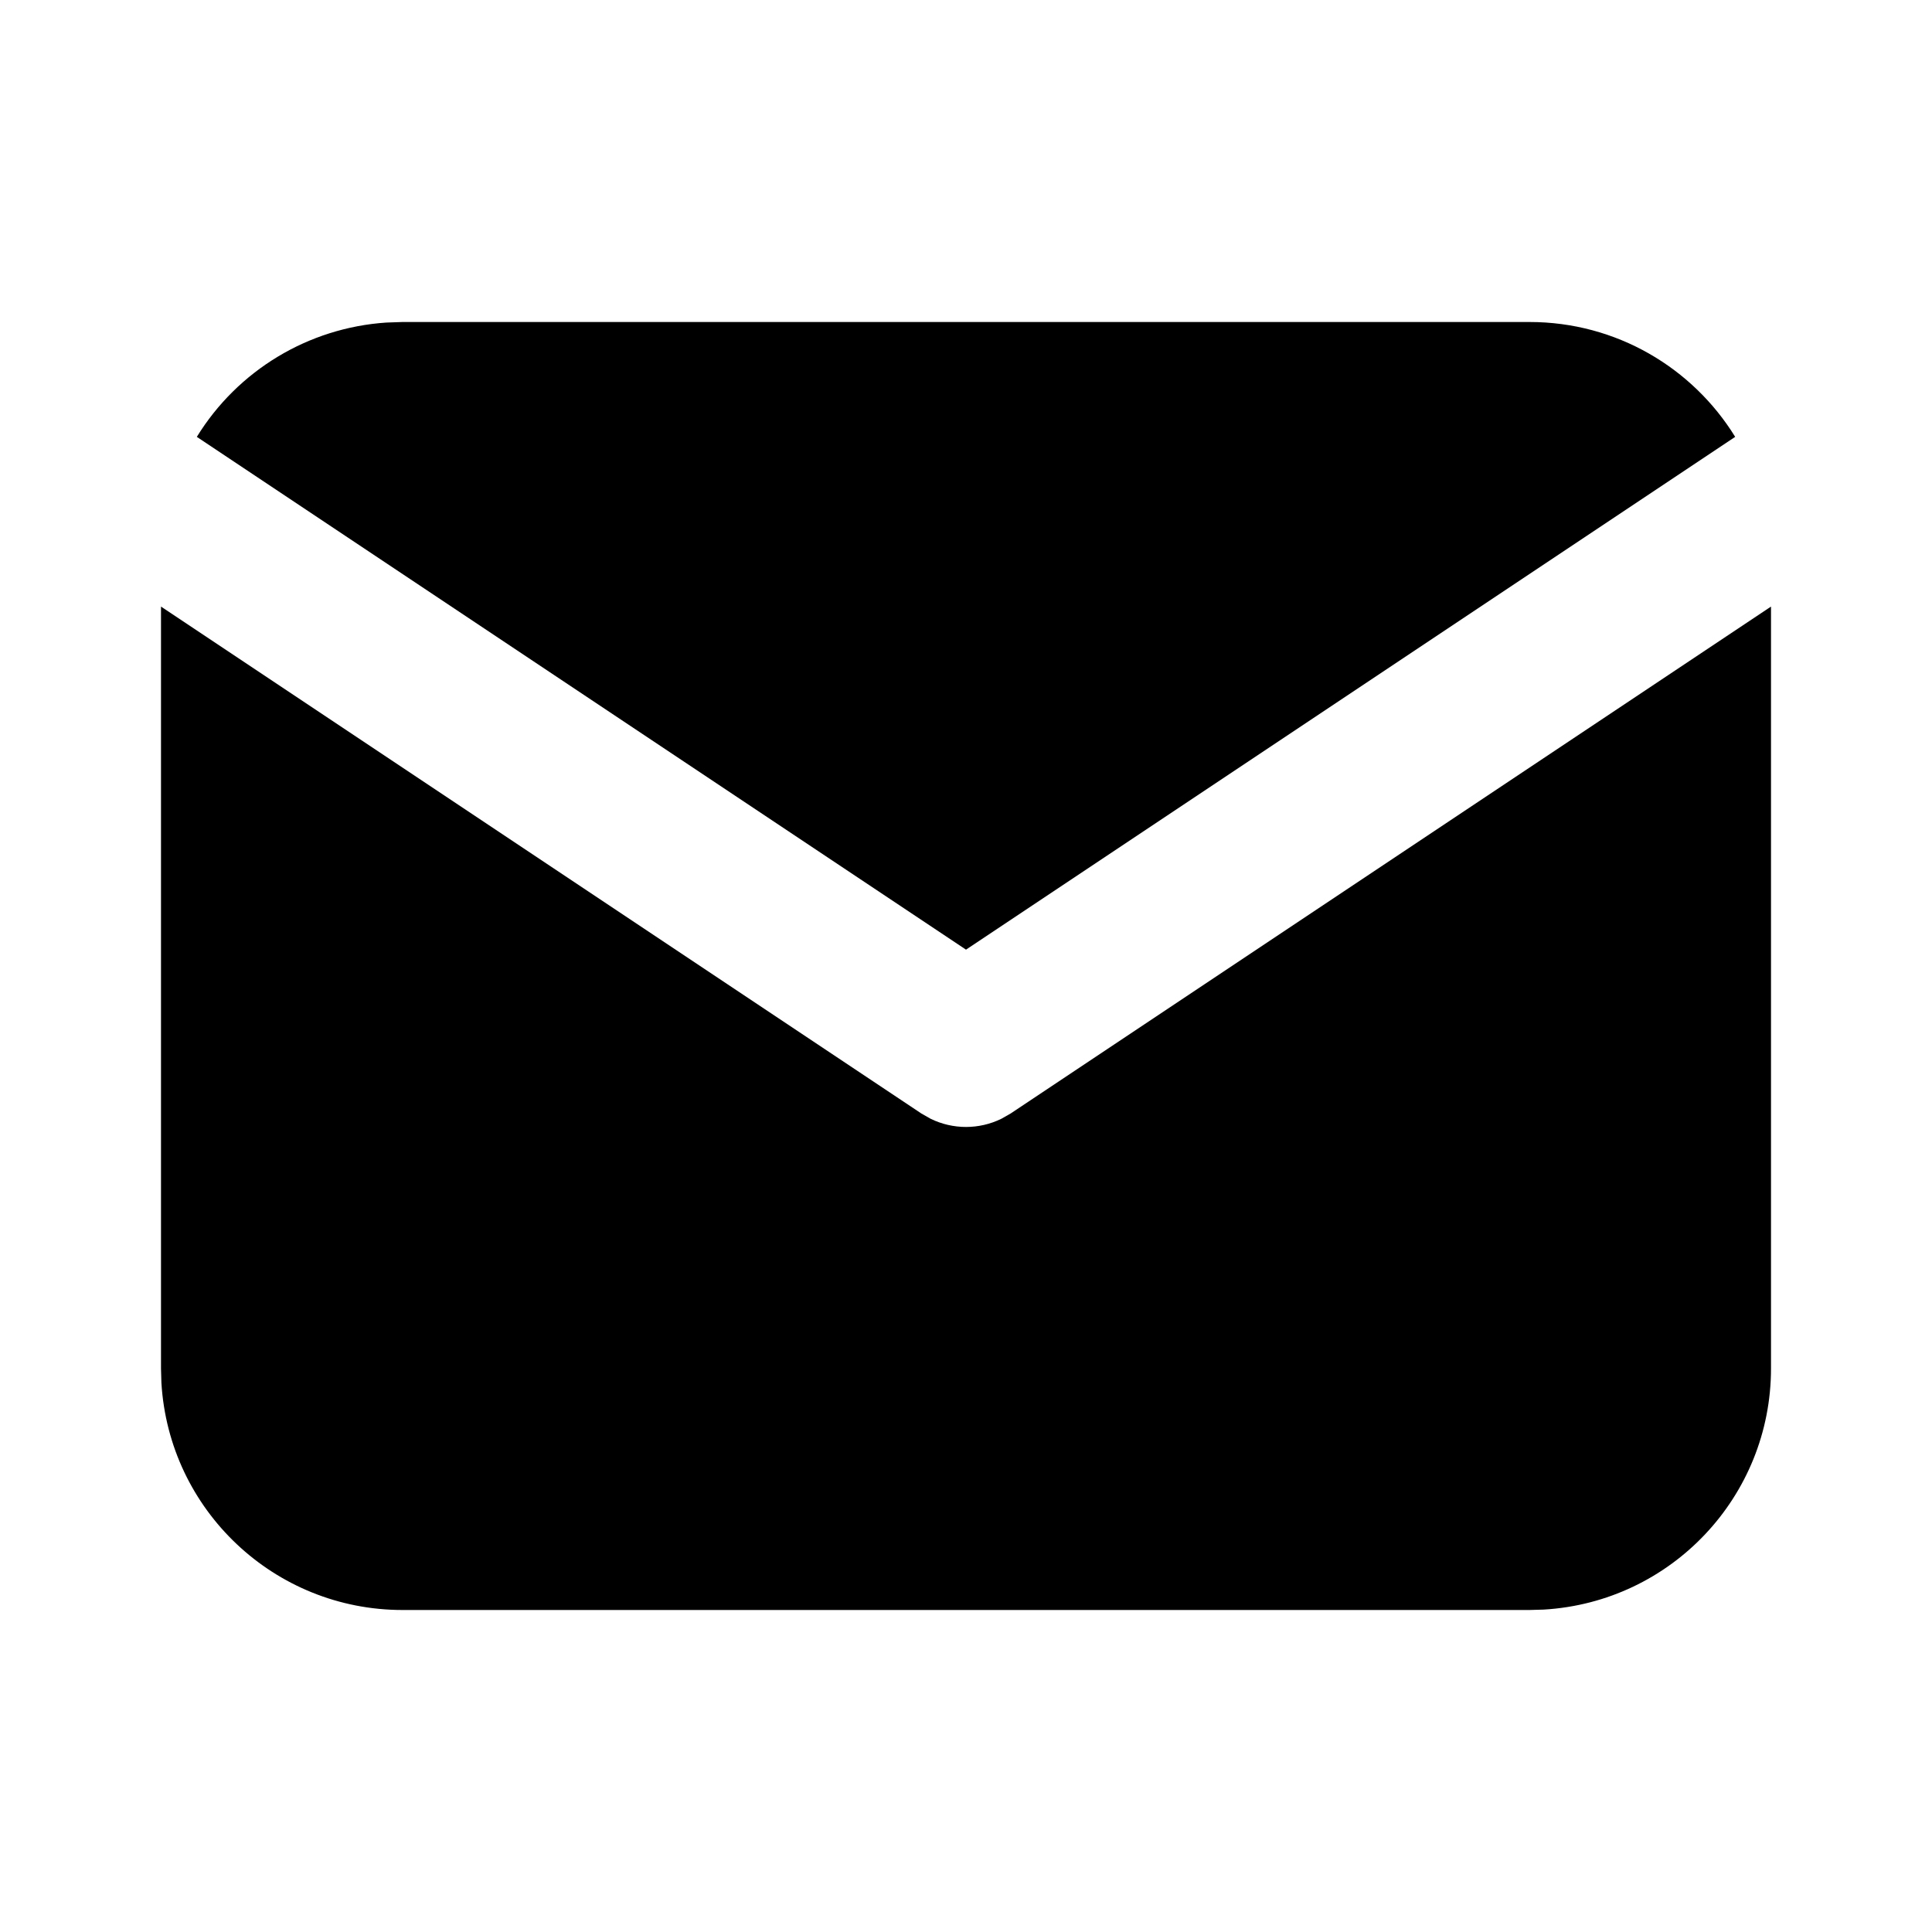
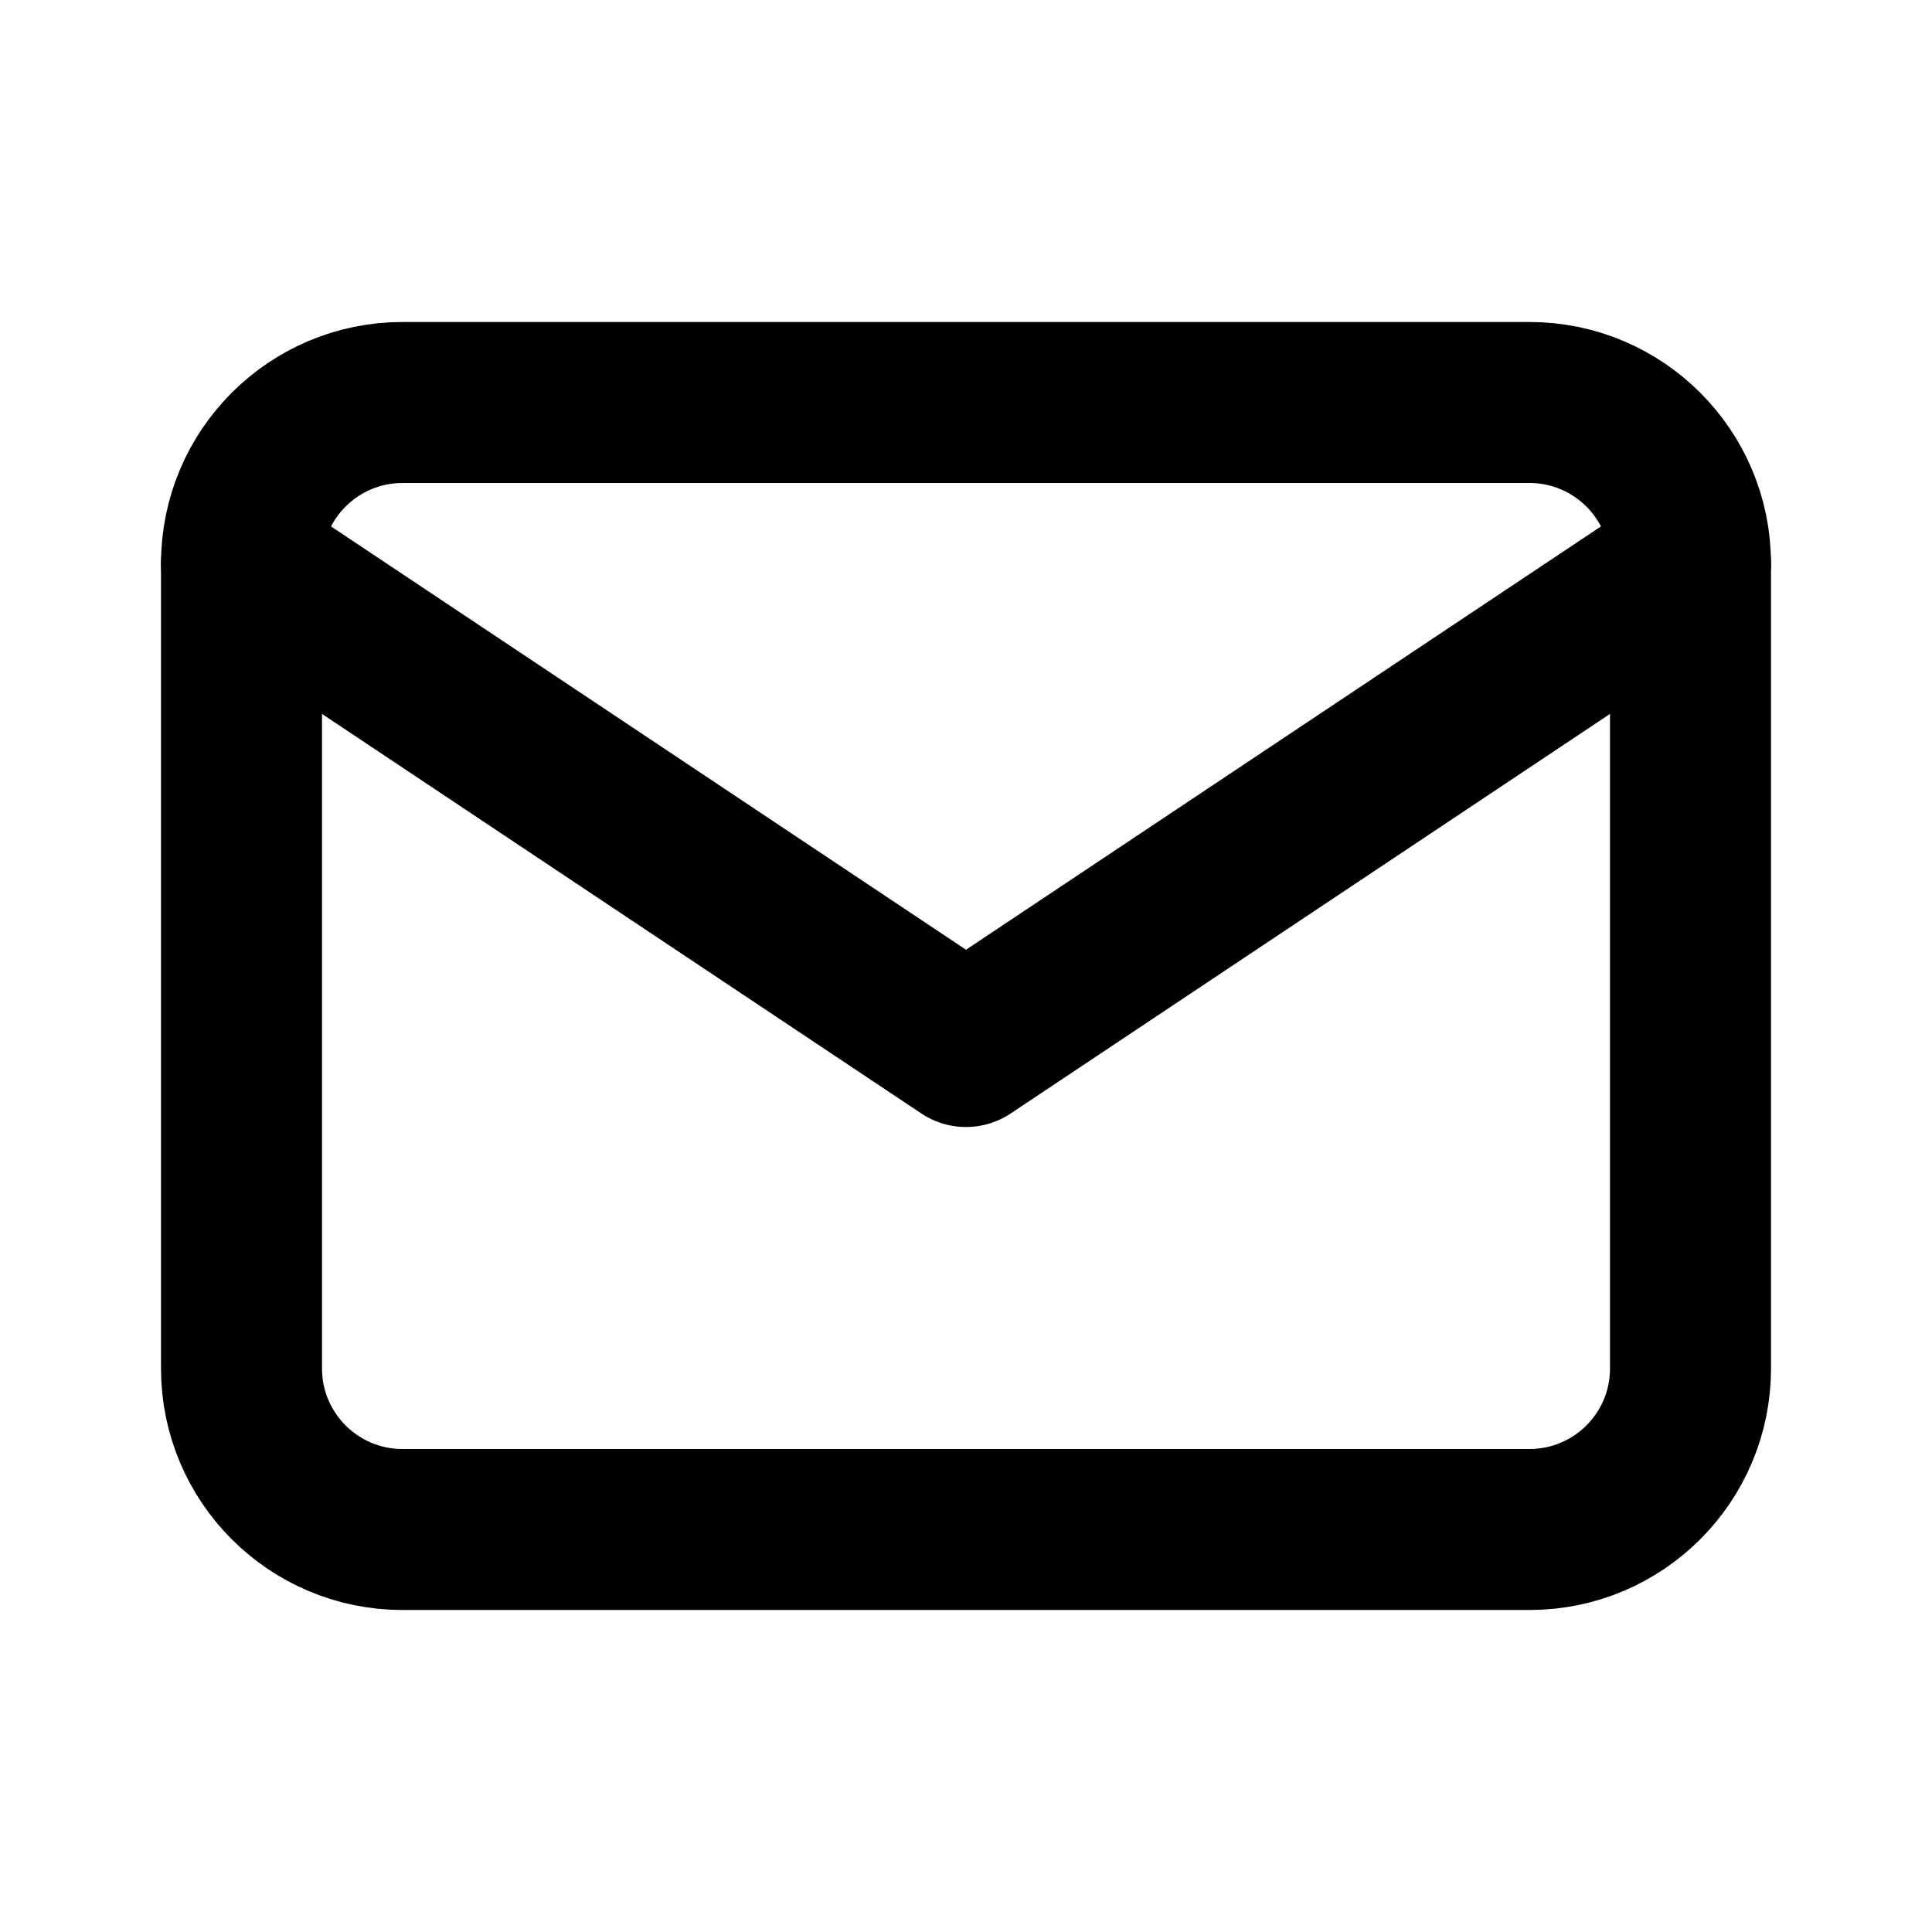
- <svg xmlns="http://www.w3.org/2000/svg" width="24" height="24" viewBox="0 0 24 24" fill="currentColor">
-   <path d="M22 7.535v9.465a3 3 0 0 1 -2.824 2.995l-.176 .005h-14a3 3 0 0 1 -2.995 -2.824l-.005 -.176v-9.465l9.445 6.297l.116 .066a1 1 0 0 0 .878 0l.116 -.066l9.445 -6.297z" />
-   <path d="M19 4c1.08 0 2.027 .57 2.555 1.427l-9.555 6.37l-9.555 -6.37a2.999 2.999 0 0 1 2.354 -1.42l.201 -.007h14z" />
+ <svg xmlns="http://www.w3.org/2000/svg" width="24" height="24" viewBox="0 0 24 24" fill="none" stroke="currentColor" stroke-width="2" stroke-linecap="round" stroke-linejoin="round">
+   <path d="M3 7a2 2 0 0 1 2 -2h14a2 2 0 0 1 2 2v10a2 2 0 0 1 -2 2h-14a2 2 0 0 1 -2 -2v-10" />
+   <path d="M3 7l9 6l9 -6" />
</svg>
